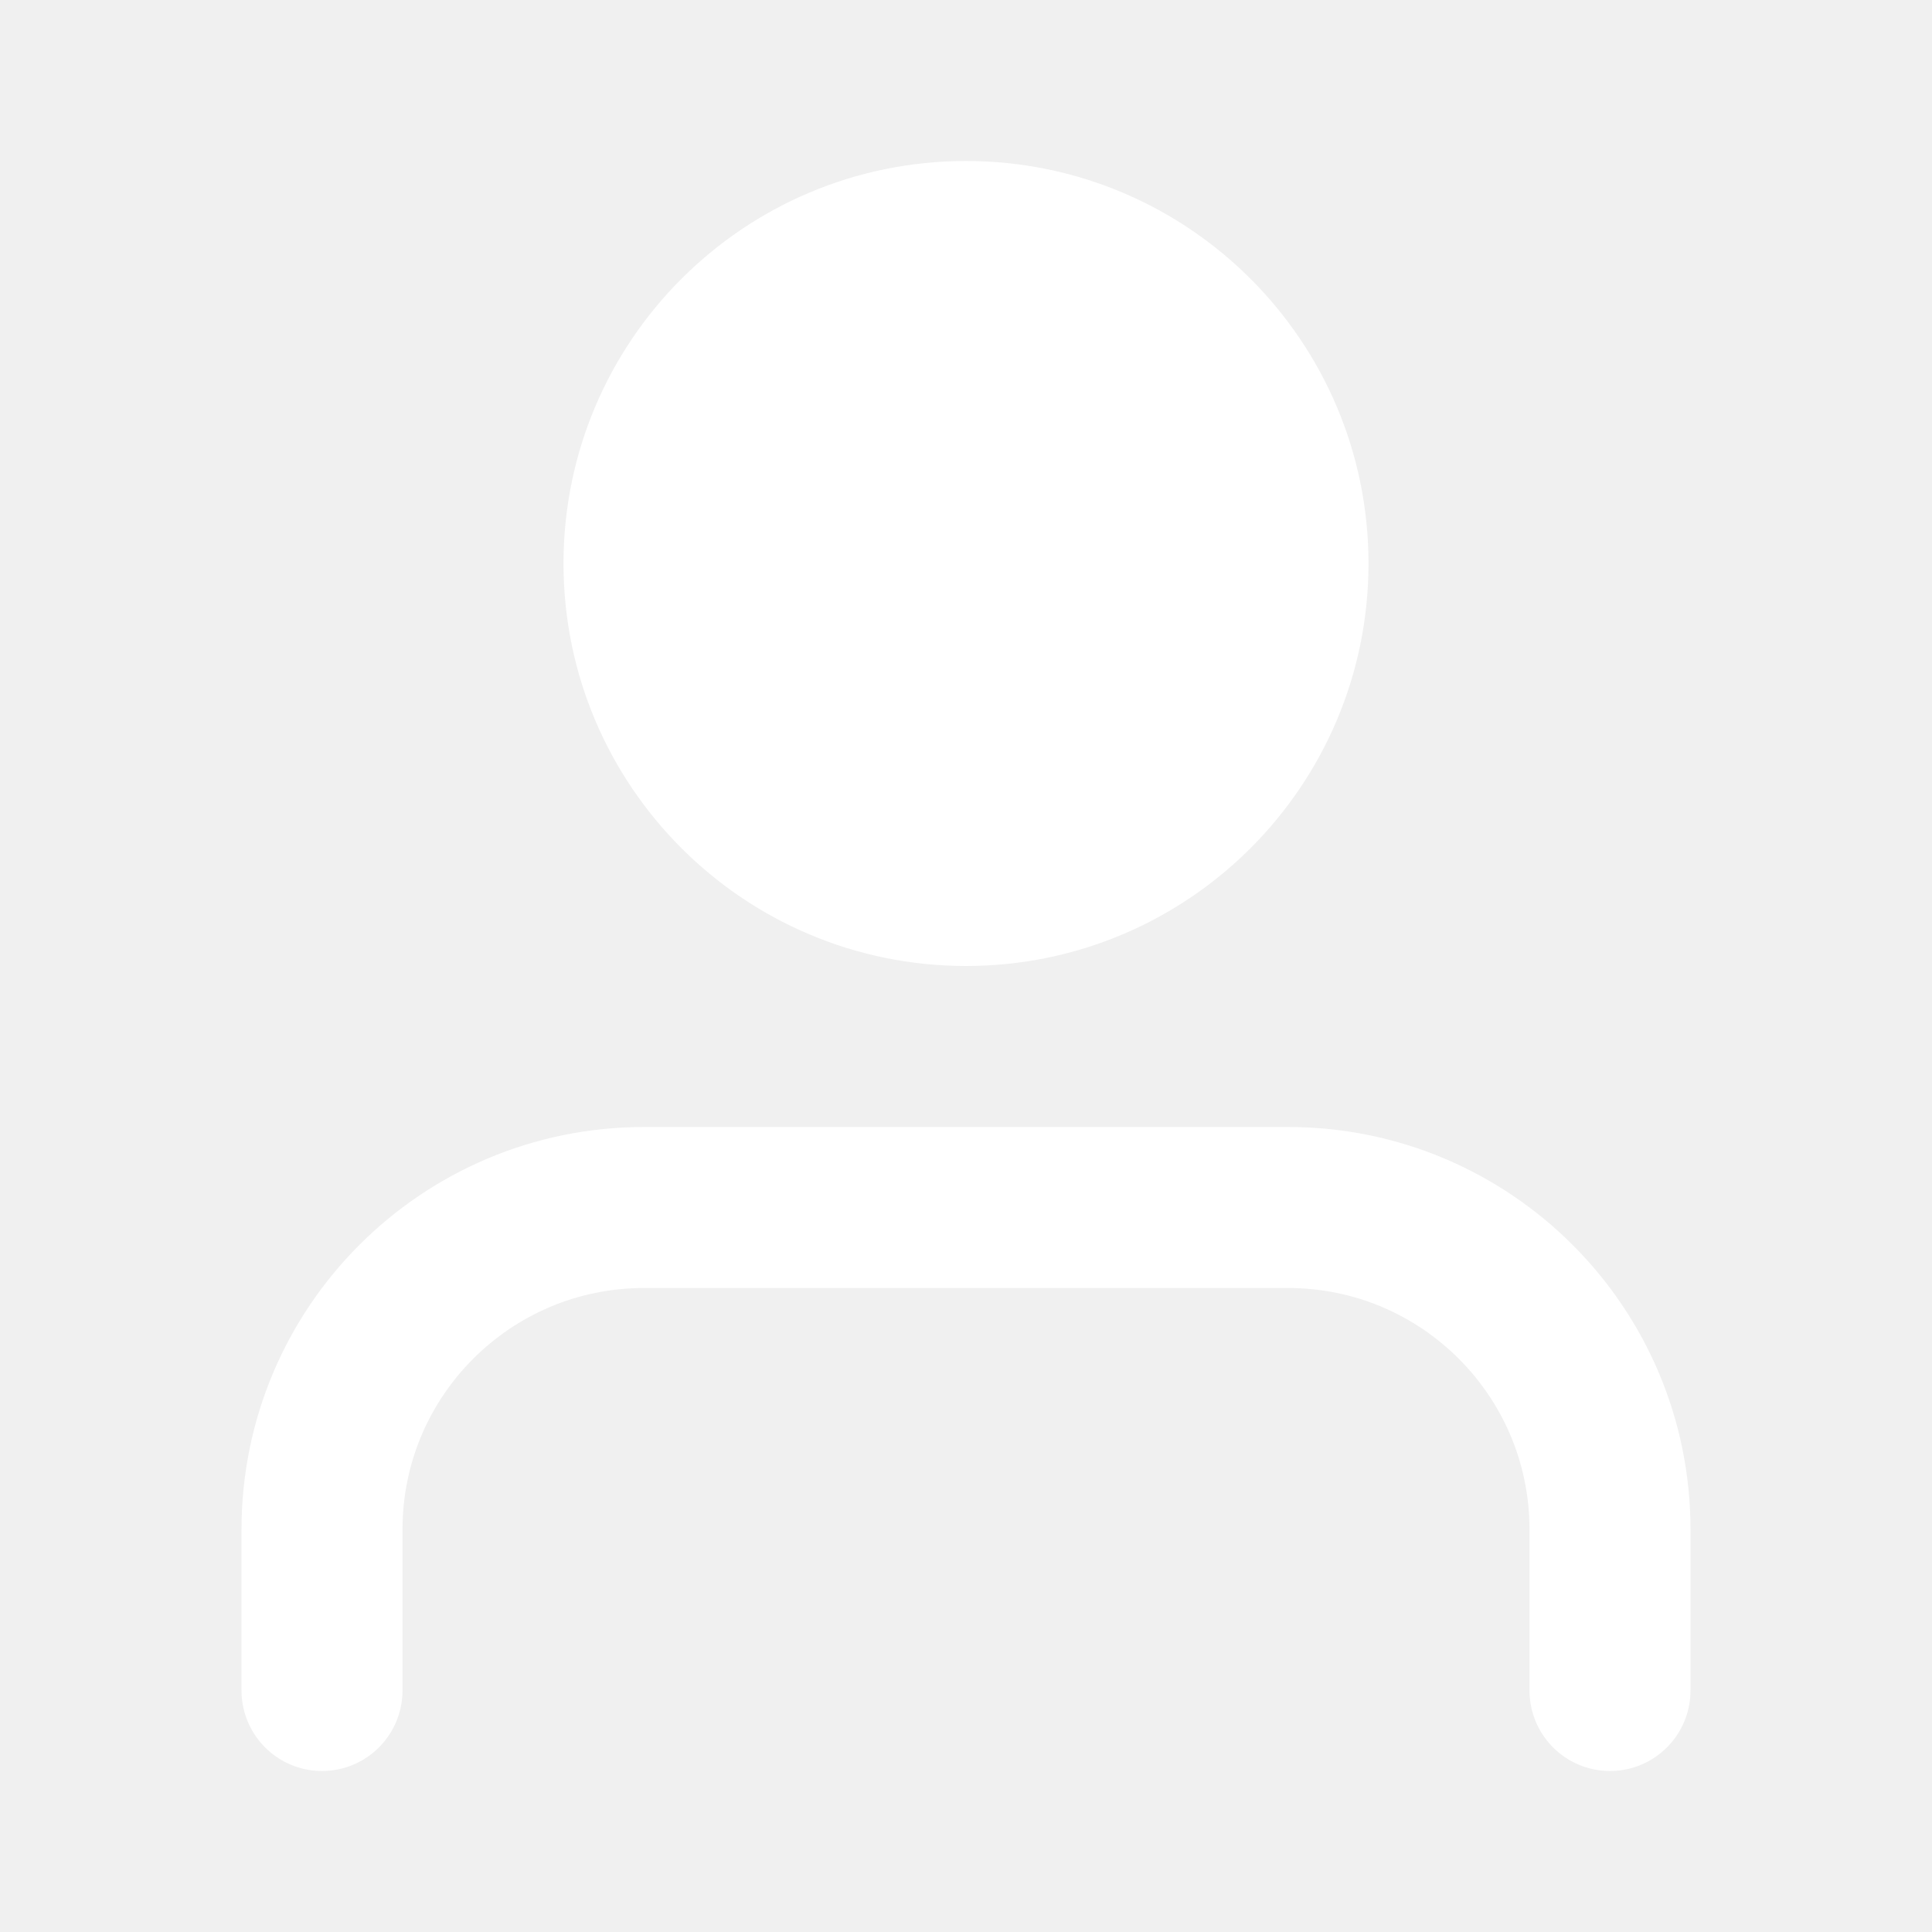
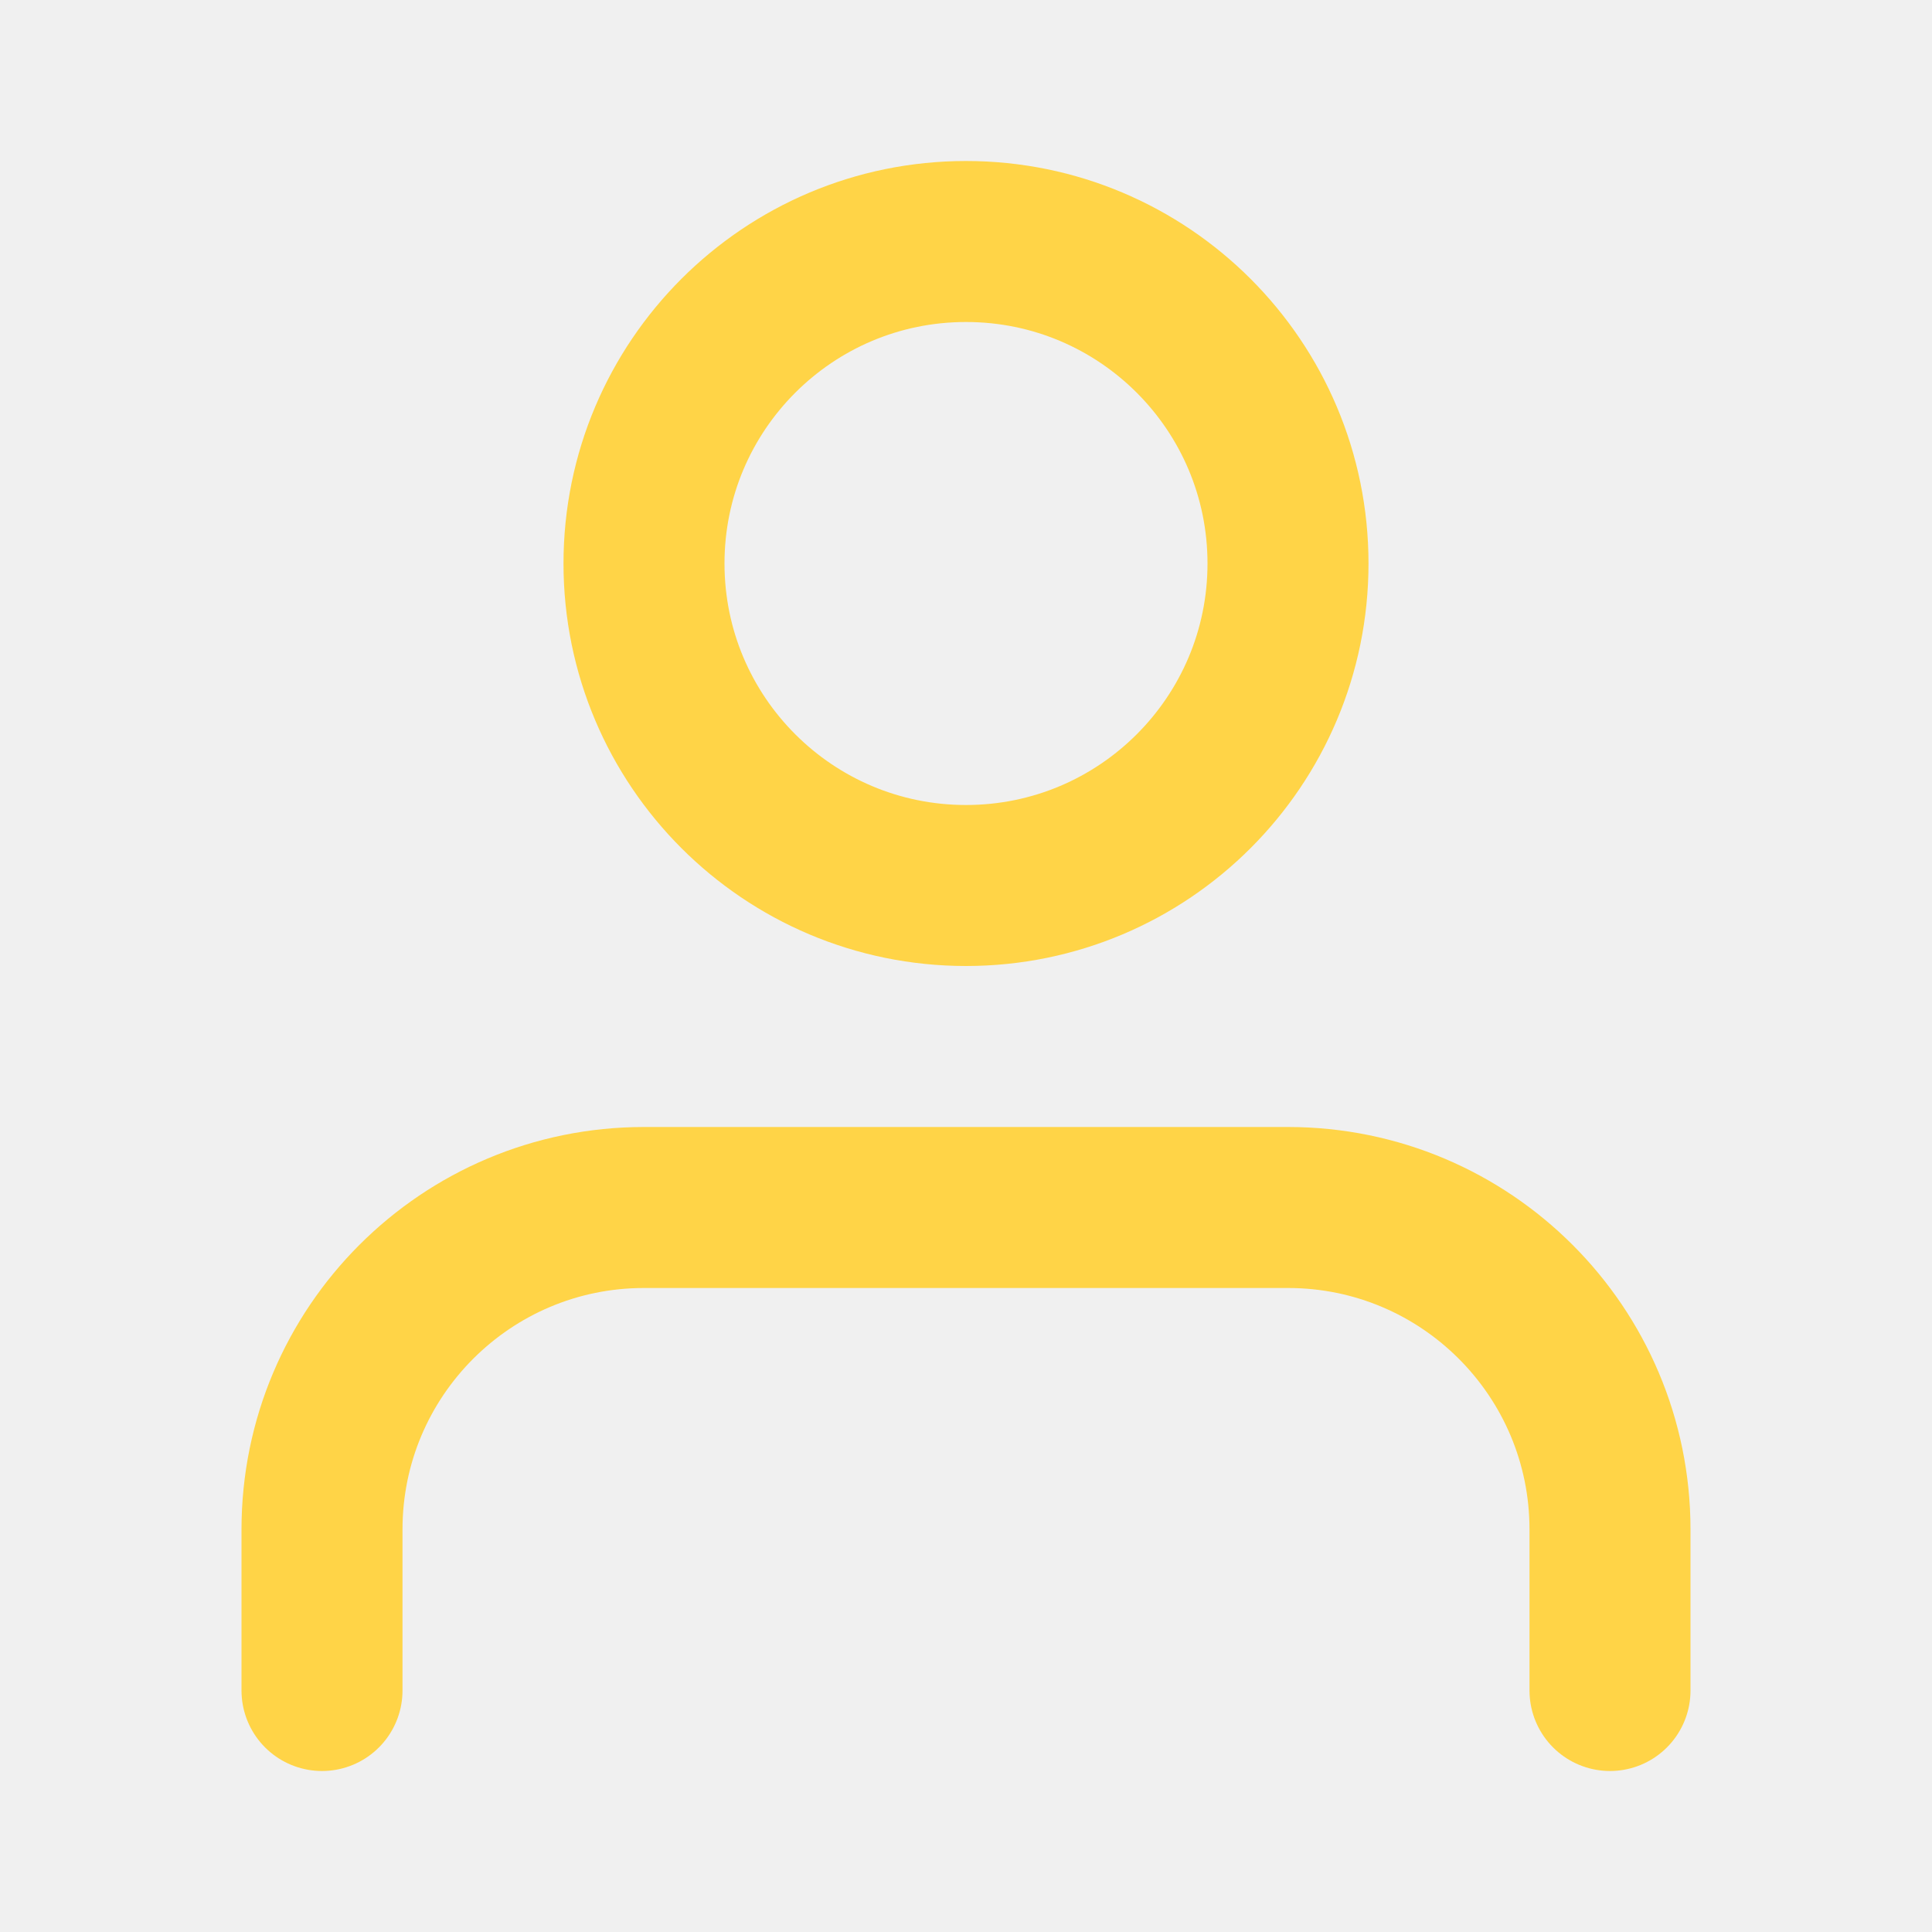
<svg xmlns="http://www.w3.org/2000/svg" width="800px" height="800px" viewBox="0 0 24 24">
  <g id="Complete">
    <g id="user">
      <g>
-         <path d="M20,21V19a4,4,0,0,0-4-4H8a4,4,0,0,0-4,4v2" fill="none" stroke="#FFFFFF" stroke-linecap="round" stroke-linejoin="round" stroke-width="2" />
-         <circle cx="12" cy="7" fill="#FFFFFF" r="4" stroke="#FFFFFF" stroke-linecap="round" stroke-linejoin="round" stroke-width="2" />
+         <path d="M20,21V19a4,4,0,0,0-4-4H8a4,4,0,0,0-4,4v2" fill="none" stroke="#ffd447" stroke-linecap="round" stroke-linejoin="round" stroke-width="2" />
+         <circle cx="12" cy="7" fill="none" r="4" stroke="#ffd447" stroke-linecap="round" stroke-linejoin="round" stroke-width="2" />
      </g>
    </g>
  </g>
</svg>
